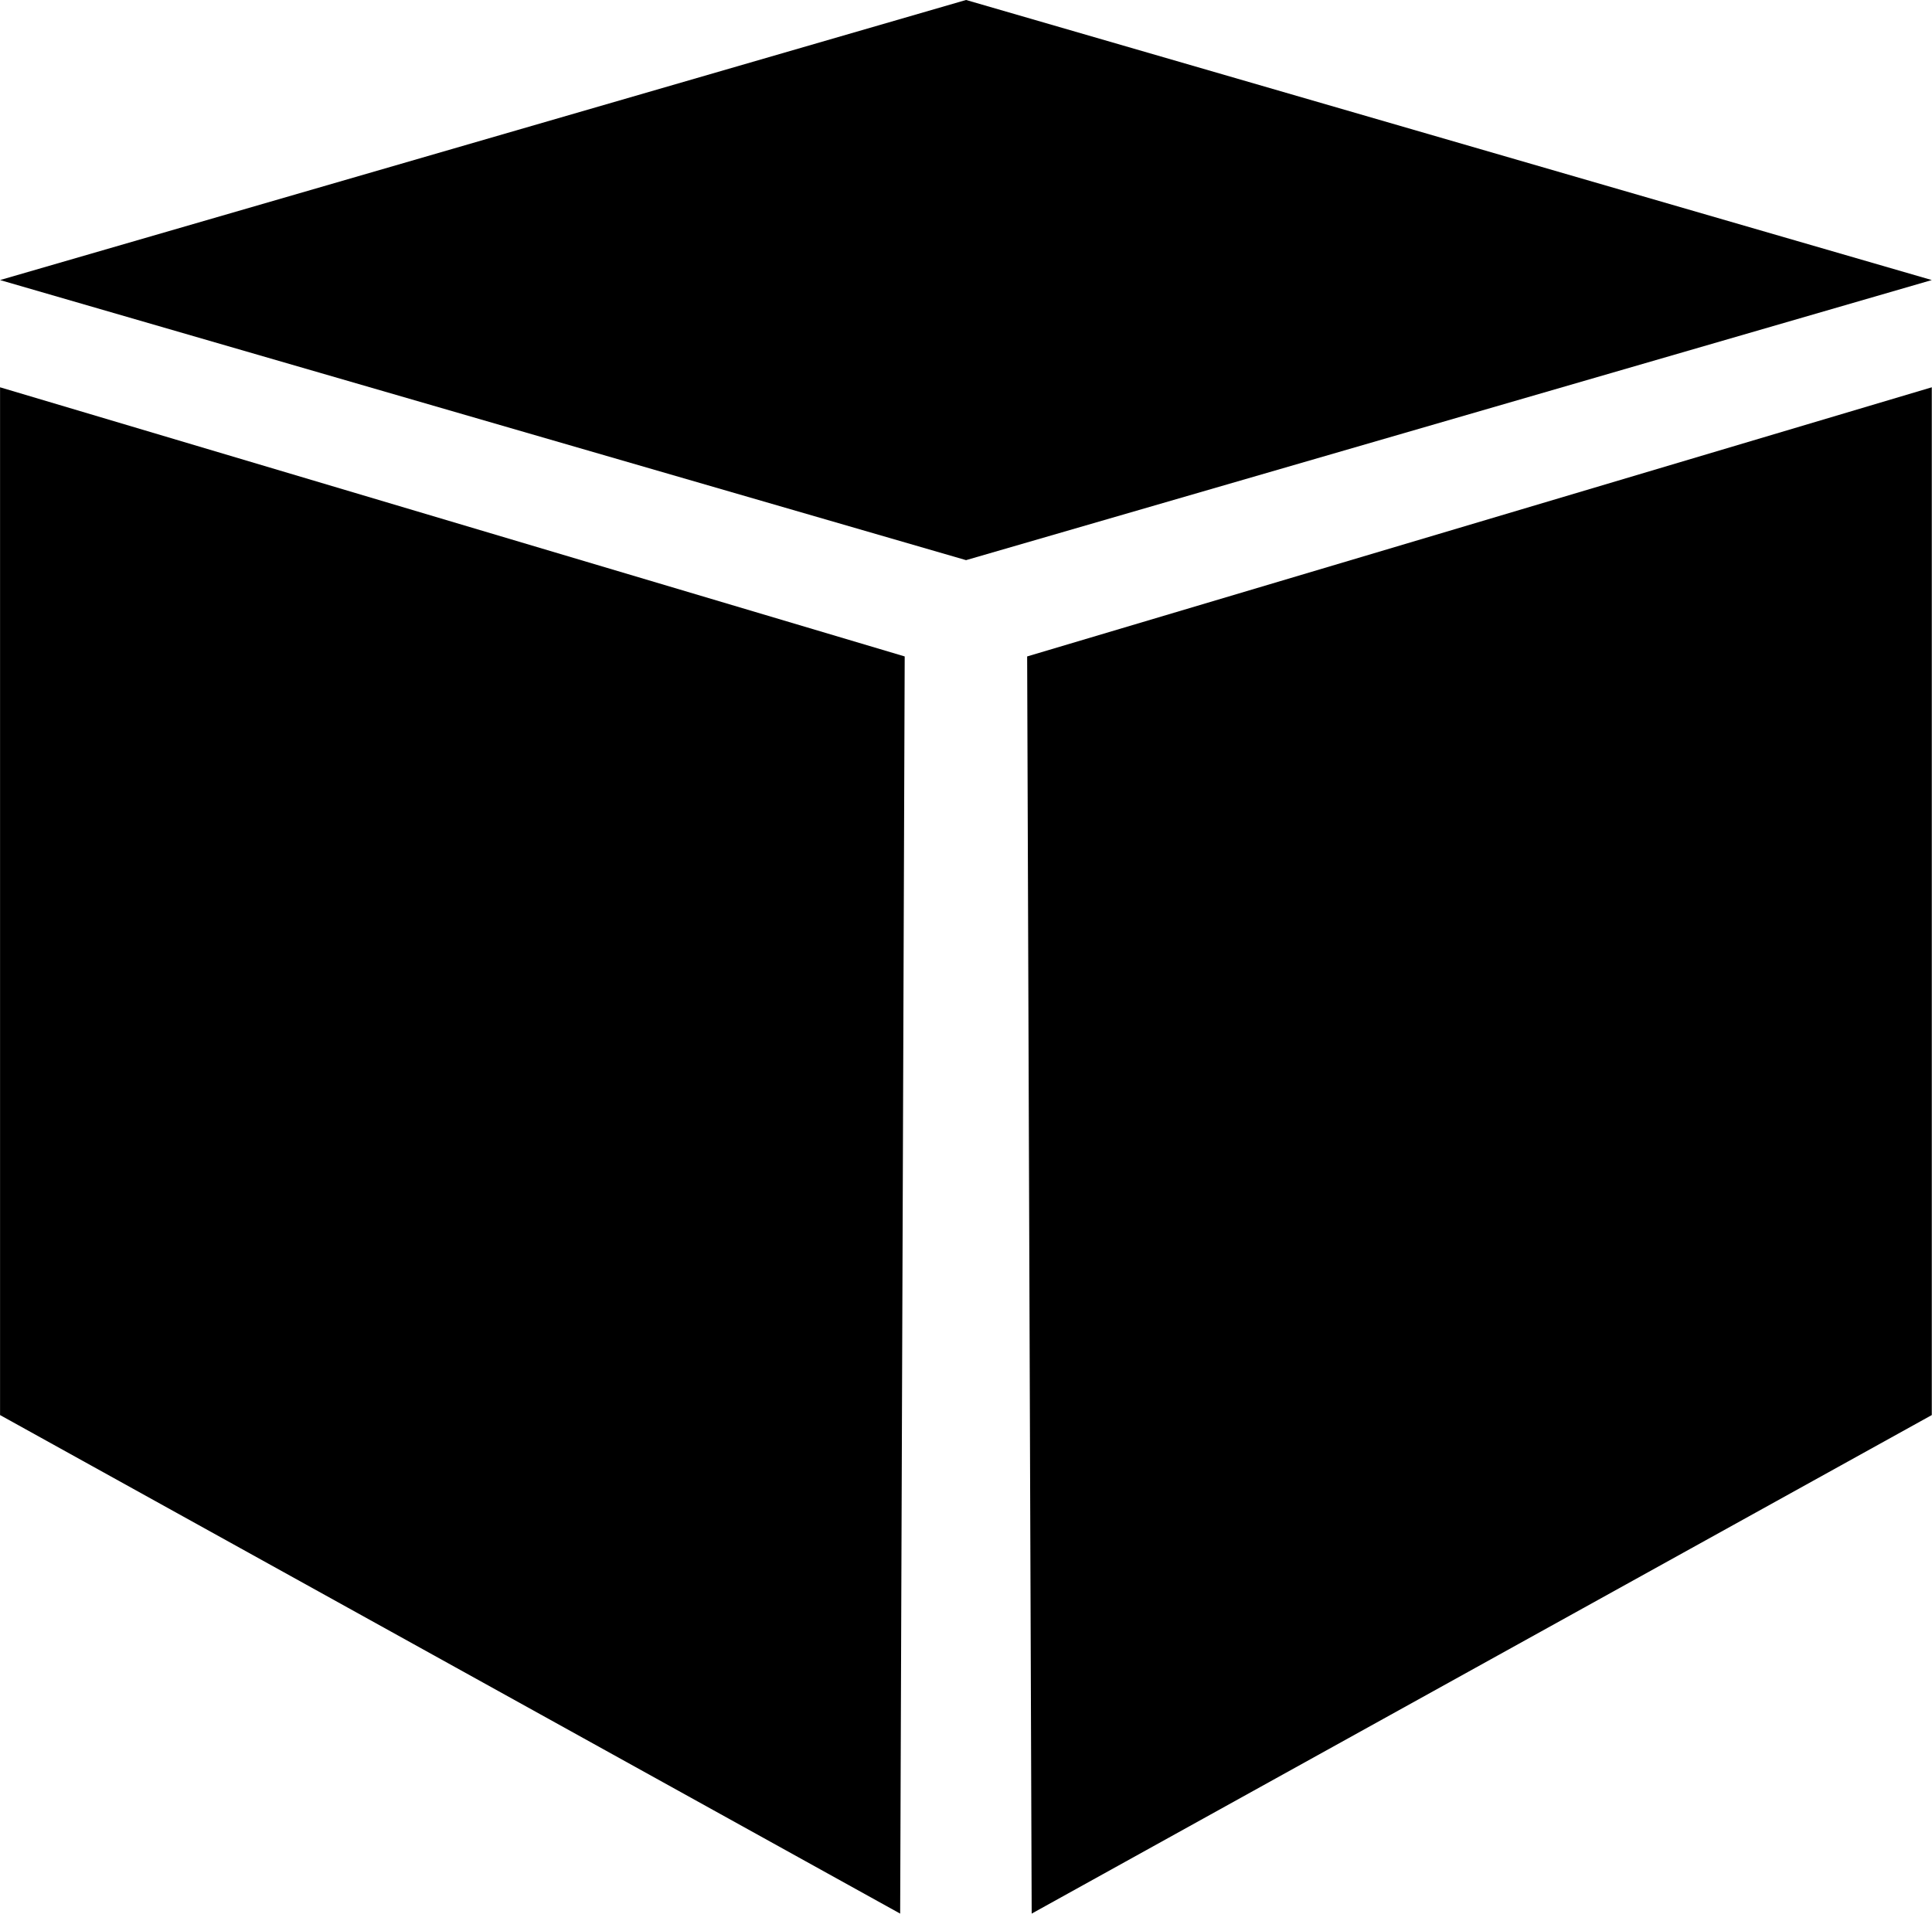
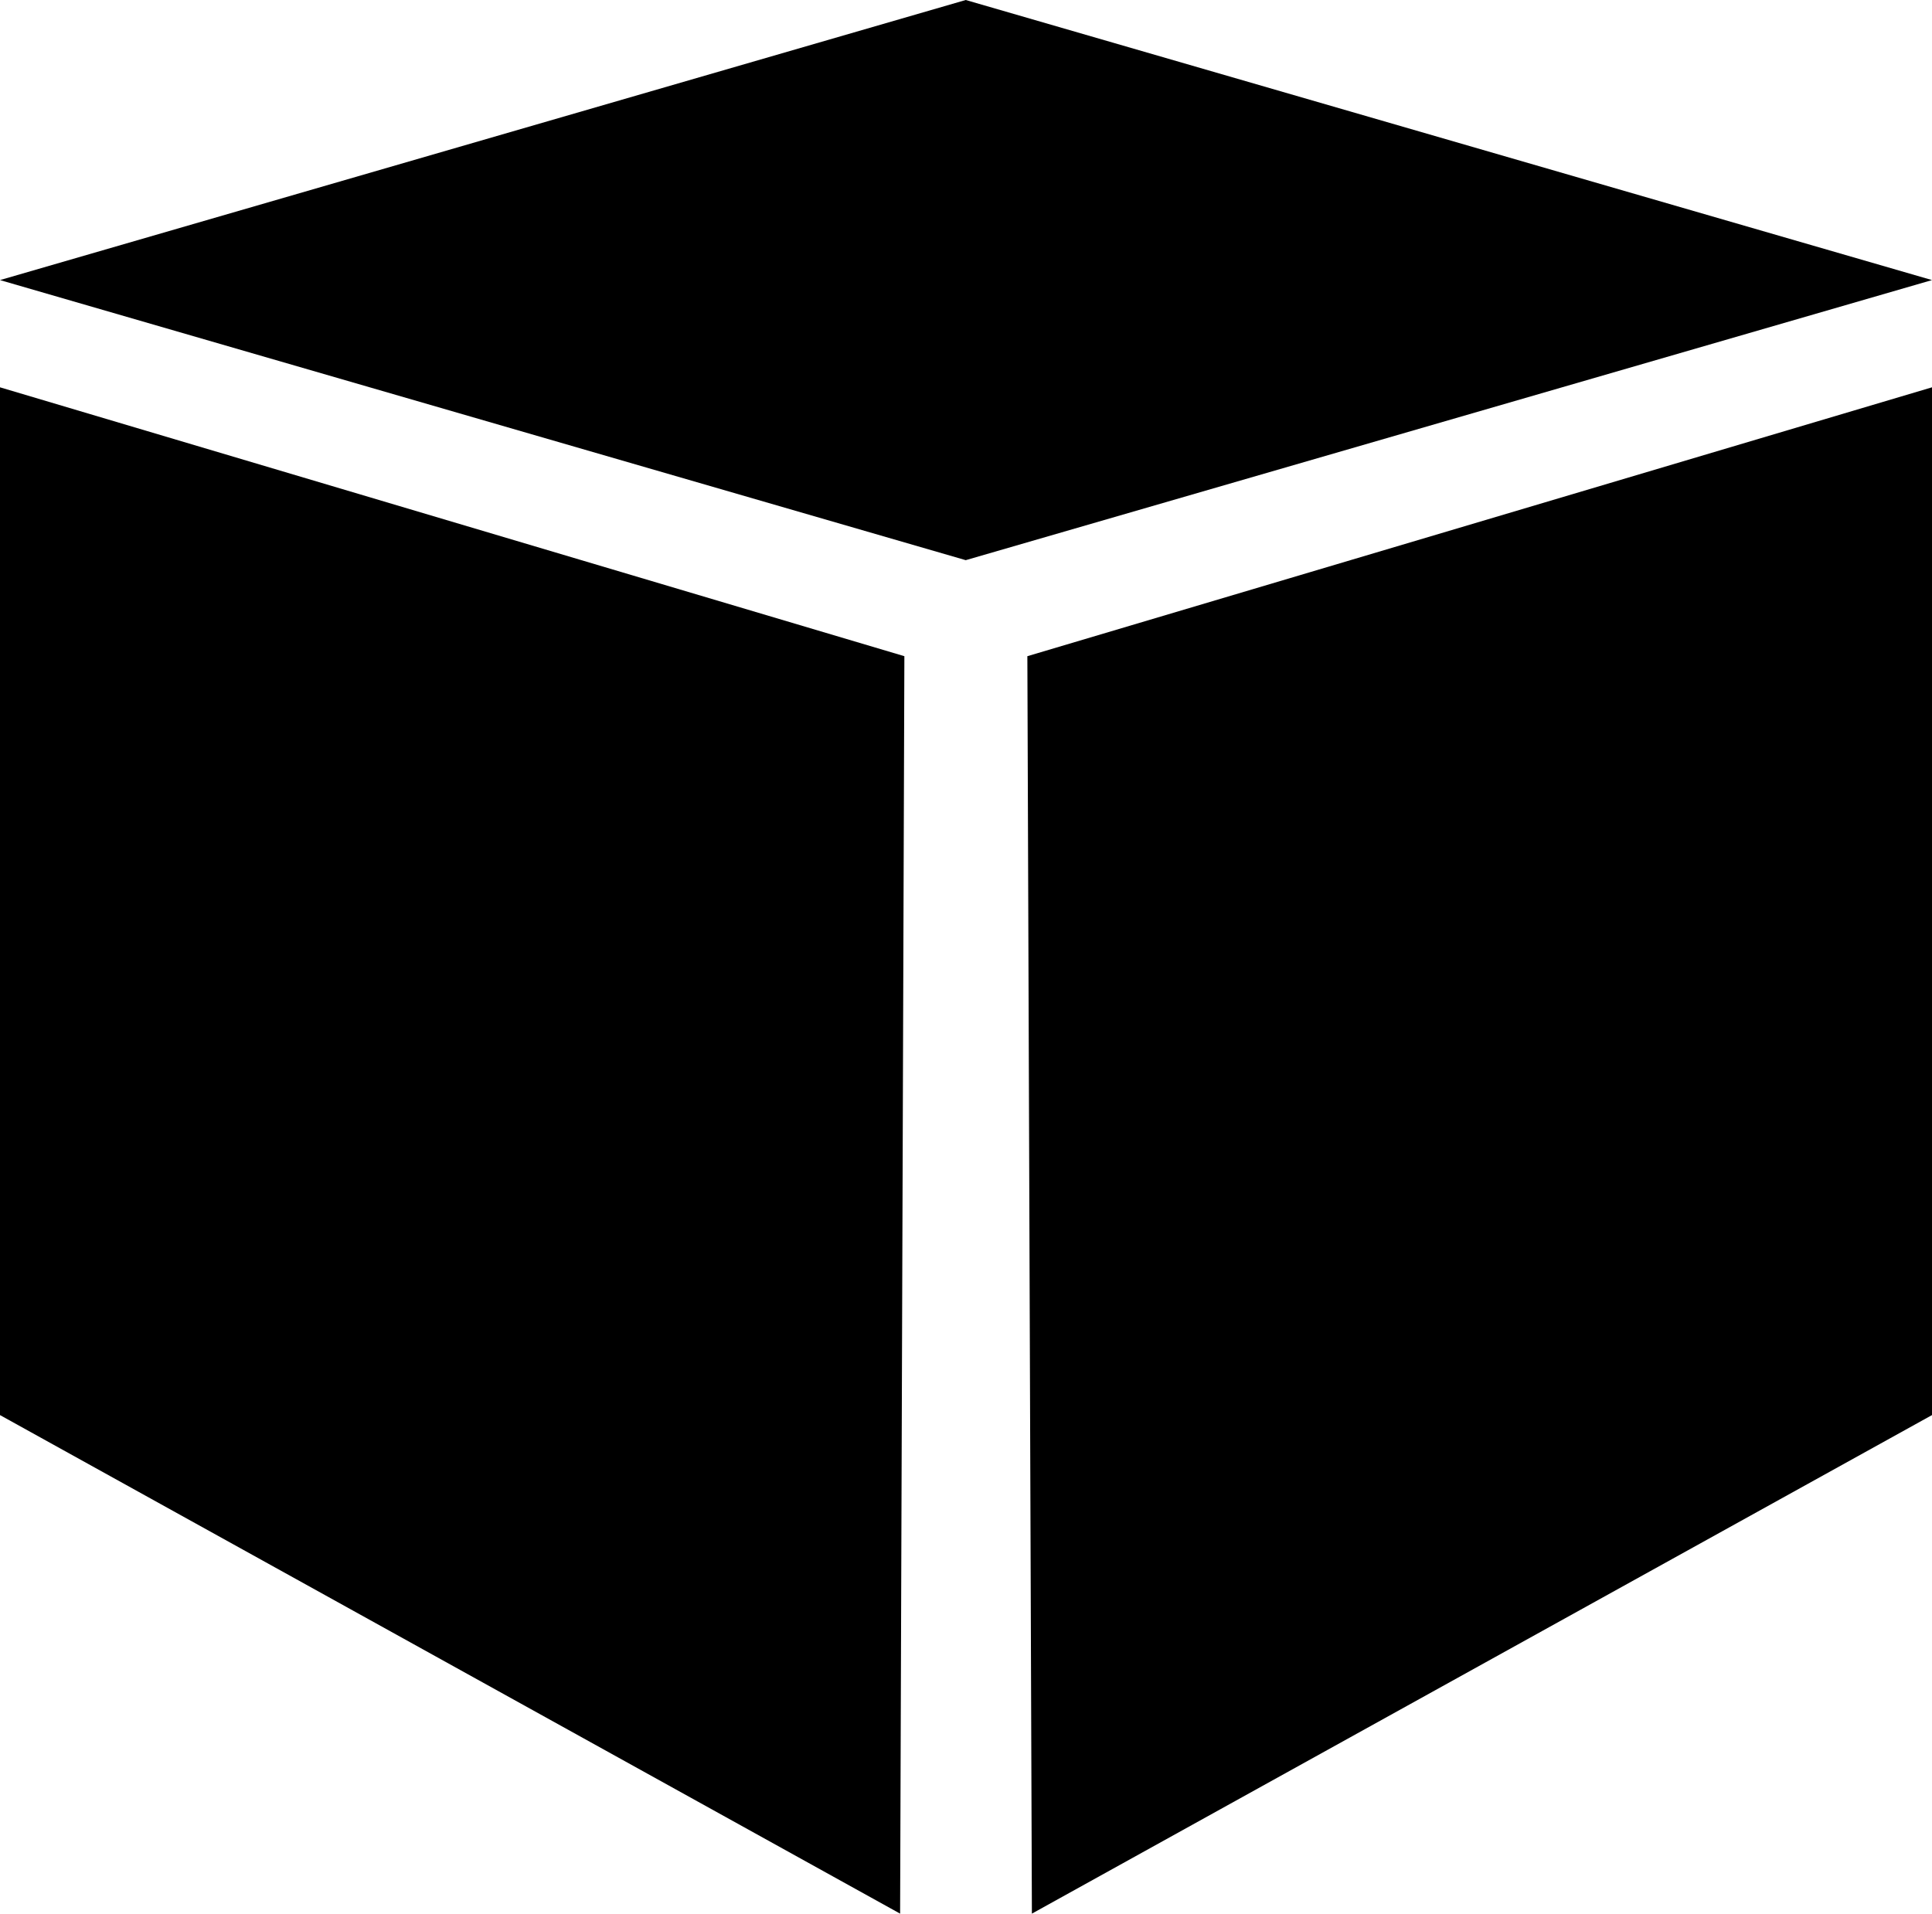
- <svg xmlns="http://www.w3.org/2000/svg" width="7.242mm" height="7.174mm" viewBox="0 0 7.242 7.174" version="1.1" id="svg13826">
-   <defs id="defs13820" />
-   <g id="layer1" transform="translate(-6.389458,-6.337565)">
-     <g id="g3341" transform="translate(0.1276666,0.351478)">
-       <path style="fill:#000000;fill-rule:evenodd;stroke:none;stroke-width:0.265;stroke-linecap:square;stroke-miterlimit:10" d="M 6.262,7.036 9.883,5.986 13.503,7.036 9.883,8.086 Z" id="path910" />
-       <path style="fill:#000000;fill-rule:evenodd;stroke:none;stroke-width:0.265;stroke-linecap:square;stroke-miterlimit:10" d="m 6.262,7.438 v 3.853 l 3.374,1.869 0.017,-4.713 z" id="path912" />
-       <path style="fill:#000000;fill-rule:evenodd;stroke:none;stroke-width:0.265;stroke-linecap:square;stroke-miterlimit:10" d="m 13.503,7.438 v 3.853 l -3.374,1.869 -0.017,-4.713 z" id="path914" />
-     </g>
+ <svg xmlns="http://www.w3.org/2000/svg" width="27.37" height="27.113" viewBox="0 0 7.242 7.174">
+   <g fill-rule="evenodd">
+     <path d="M0 1.05L3.62 0l3.622 1.05L3.62 2.1zM0 1.452v3.853l3.374 1.869.016-4.714zM7.242 1.452v3.853L3.868 7.174 3.851 2.46z" />
  </g>
</svg>
